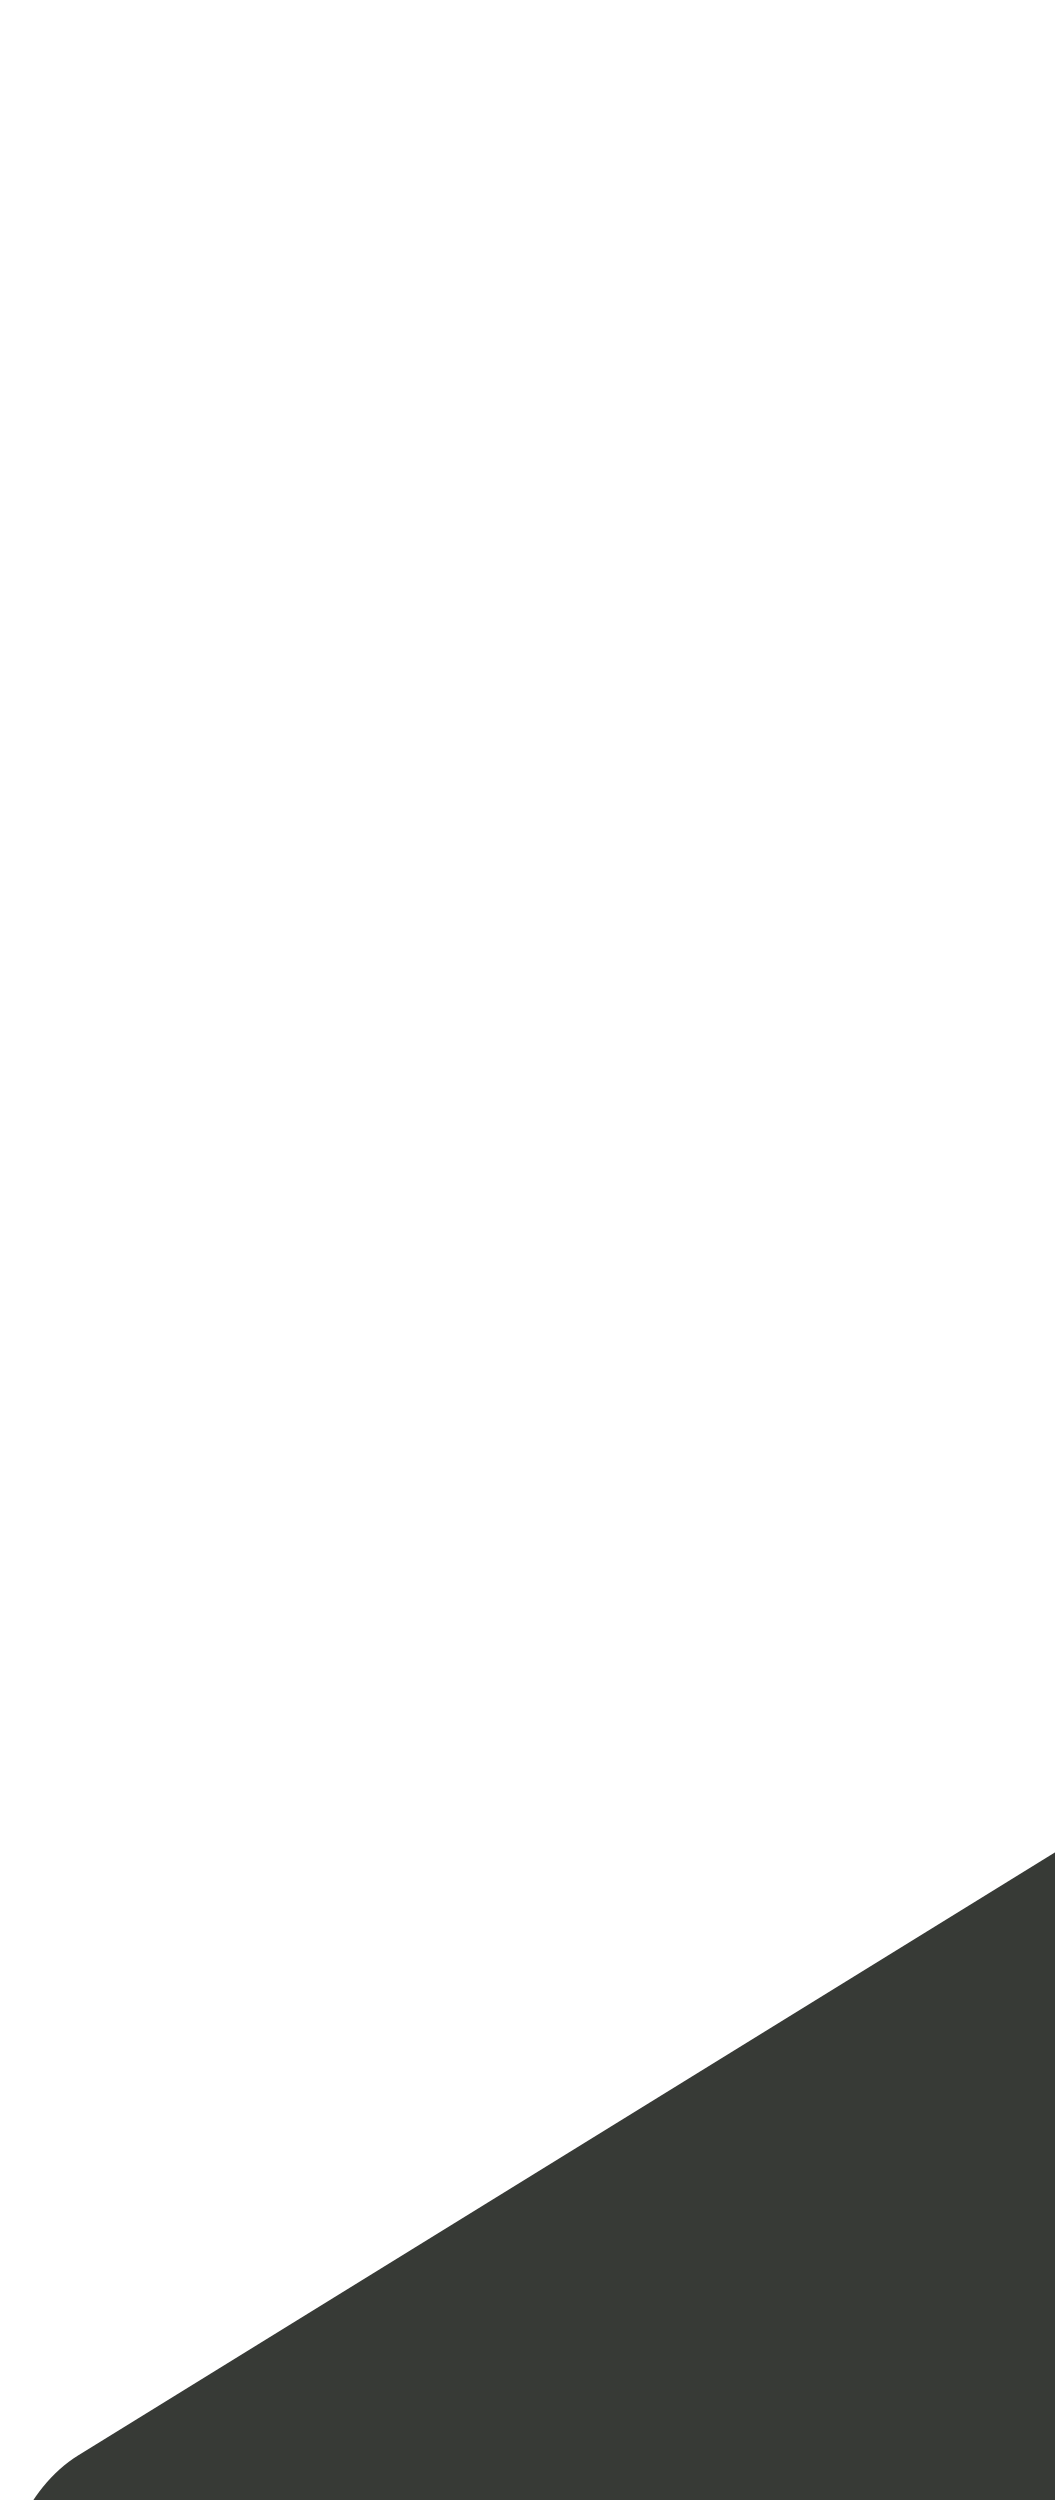
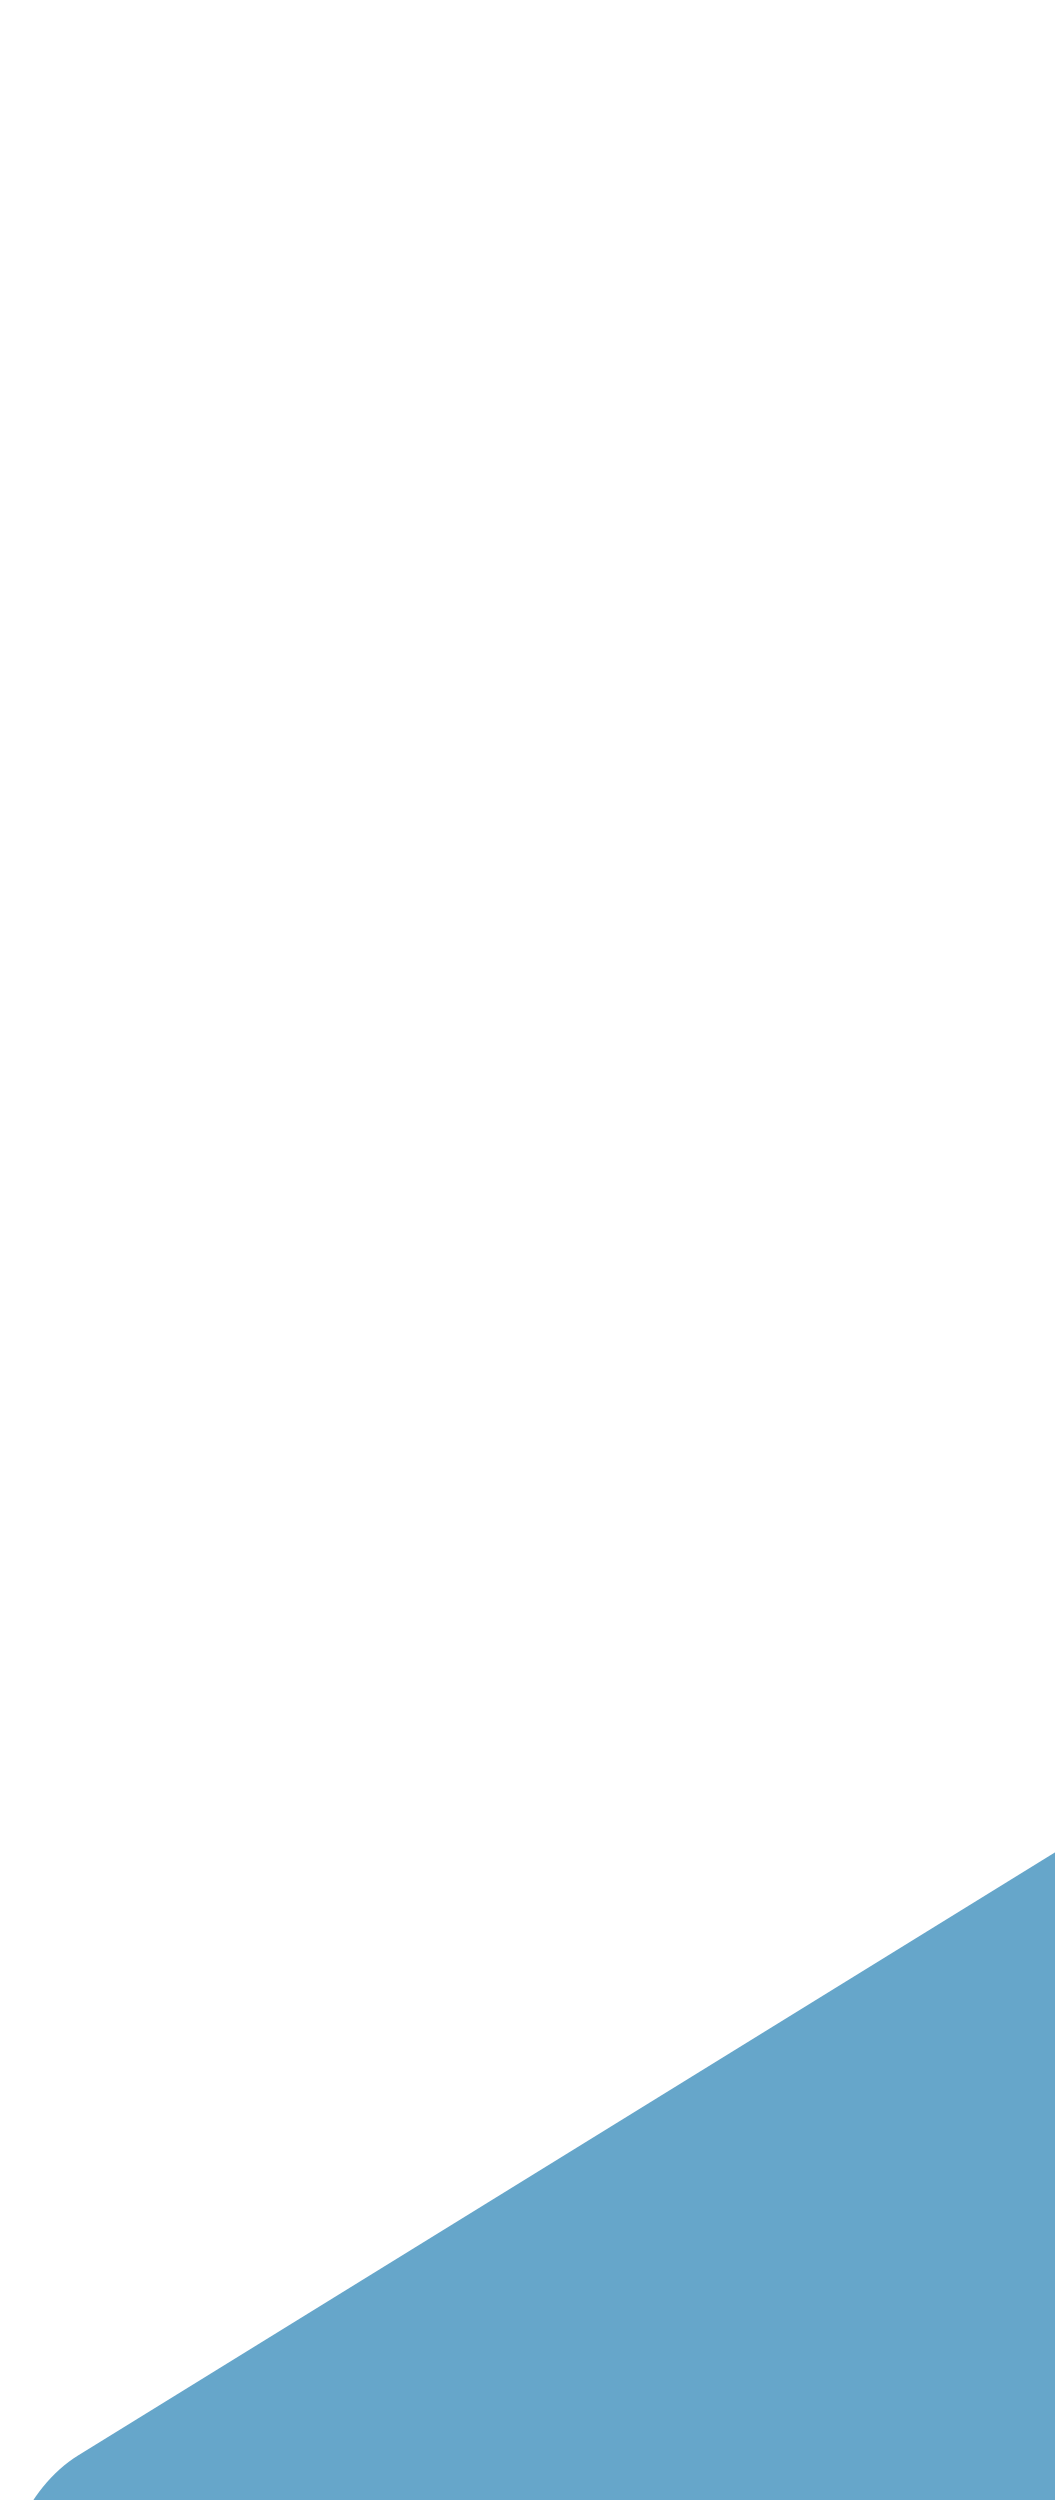
<svg xmlns="http://www.w3.org/2000/svg" width="189" height="448" viewBox="0 0 189 448" fill="none">
-   <rect width="1287.78" height="872.419" rx="20" transform="matrix(0.209815 0.977741 -0.850918 0.525298 739.355 -7.77148)" fill="#373A36" />
+   <rect width="1287.78" height="872.419" rx="20" transform="matrix(0.209815 0.977741 -0.850918 0.525298 739.355 -7.77148)" fill="#66A6CA" />
</svg>
